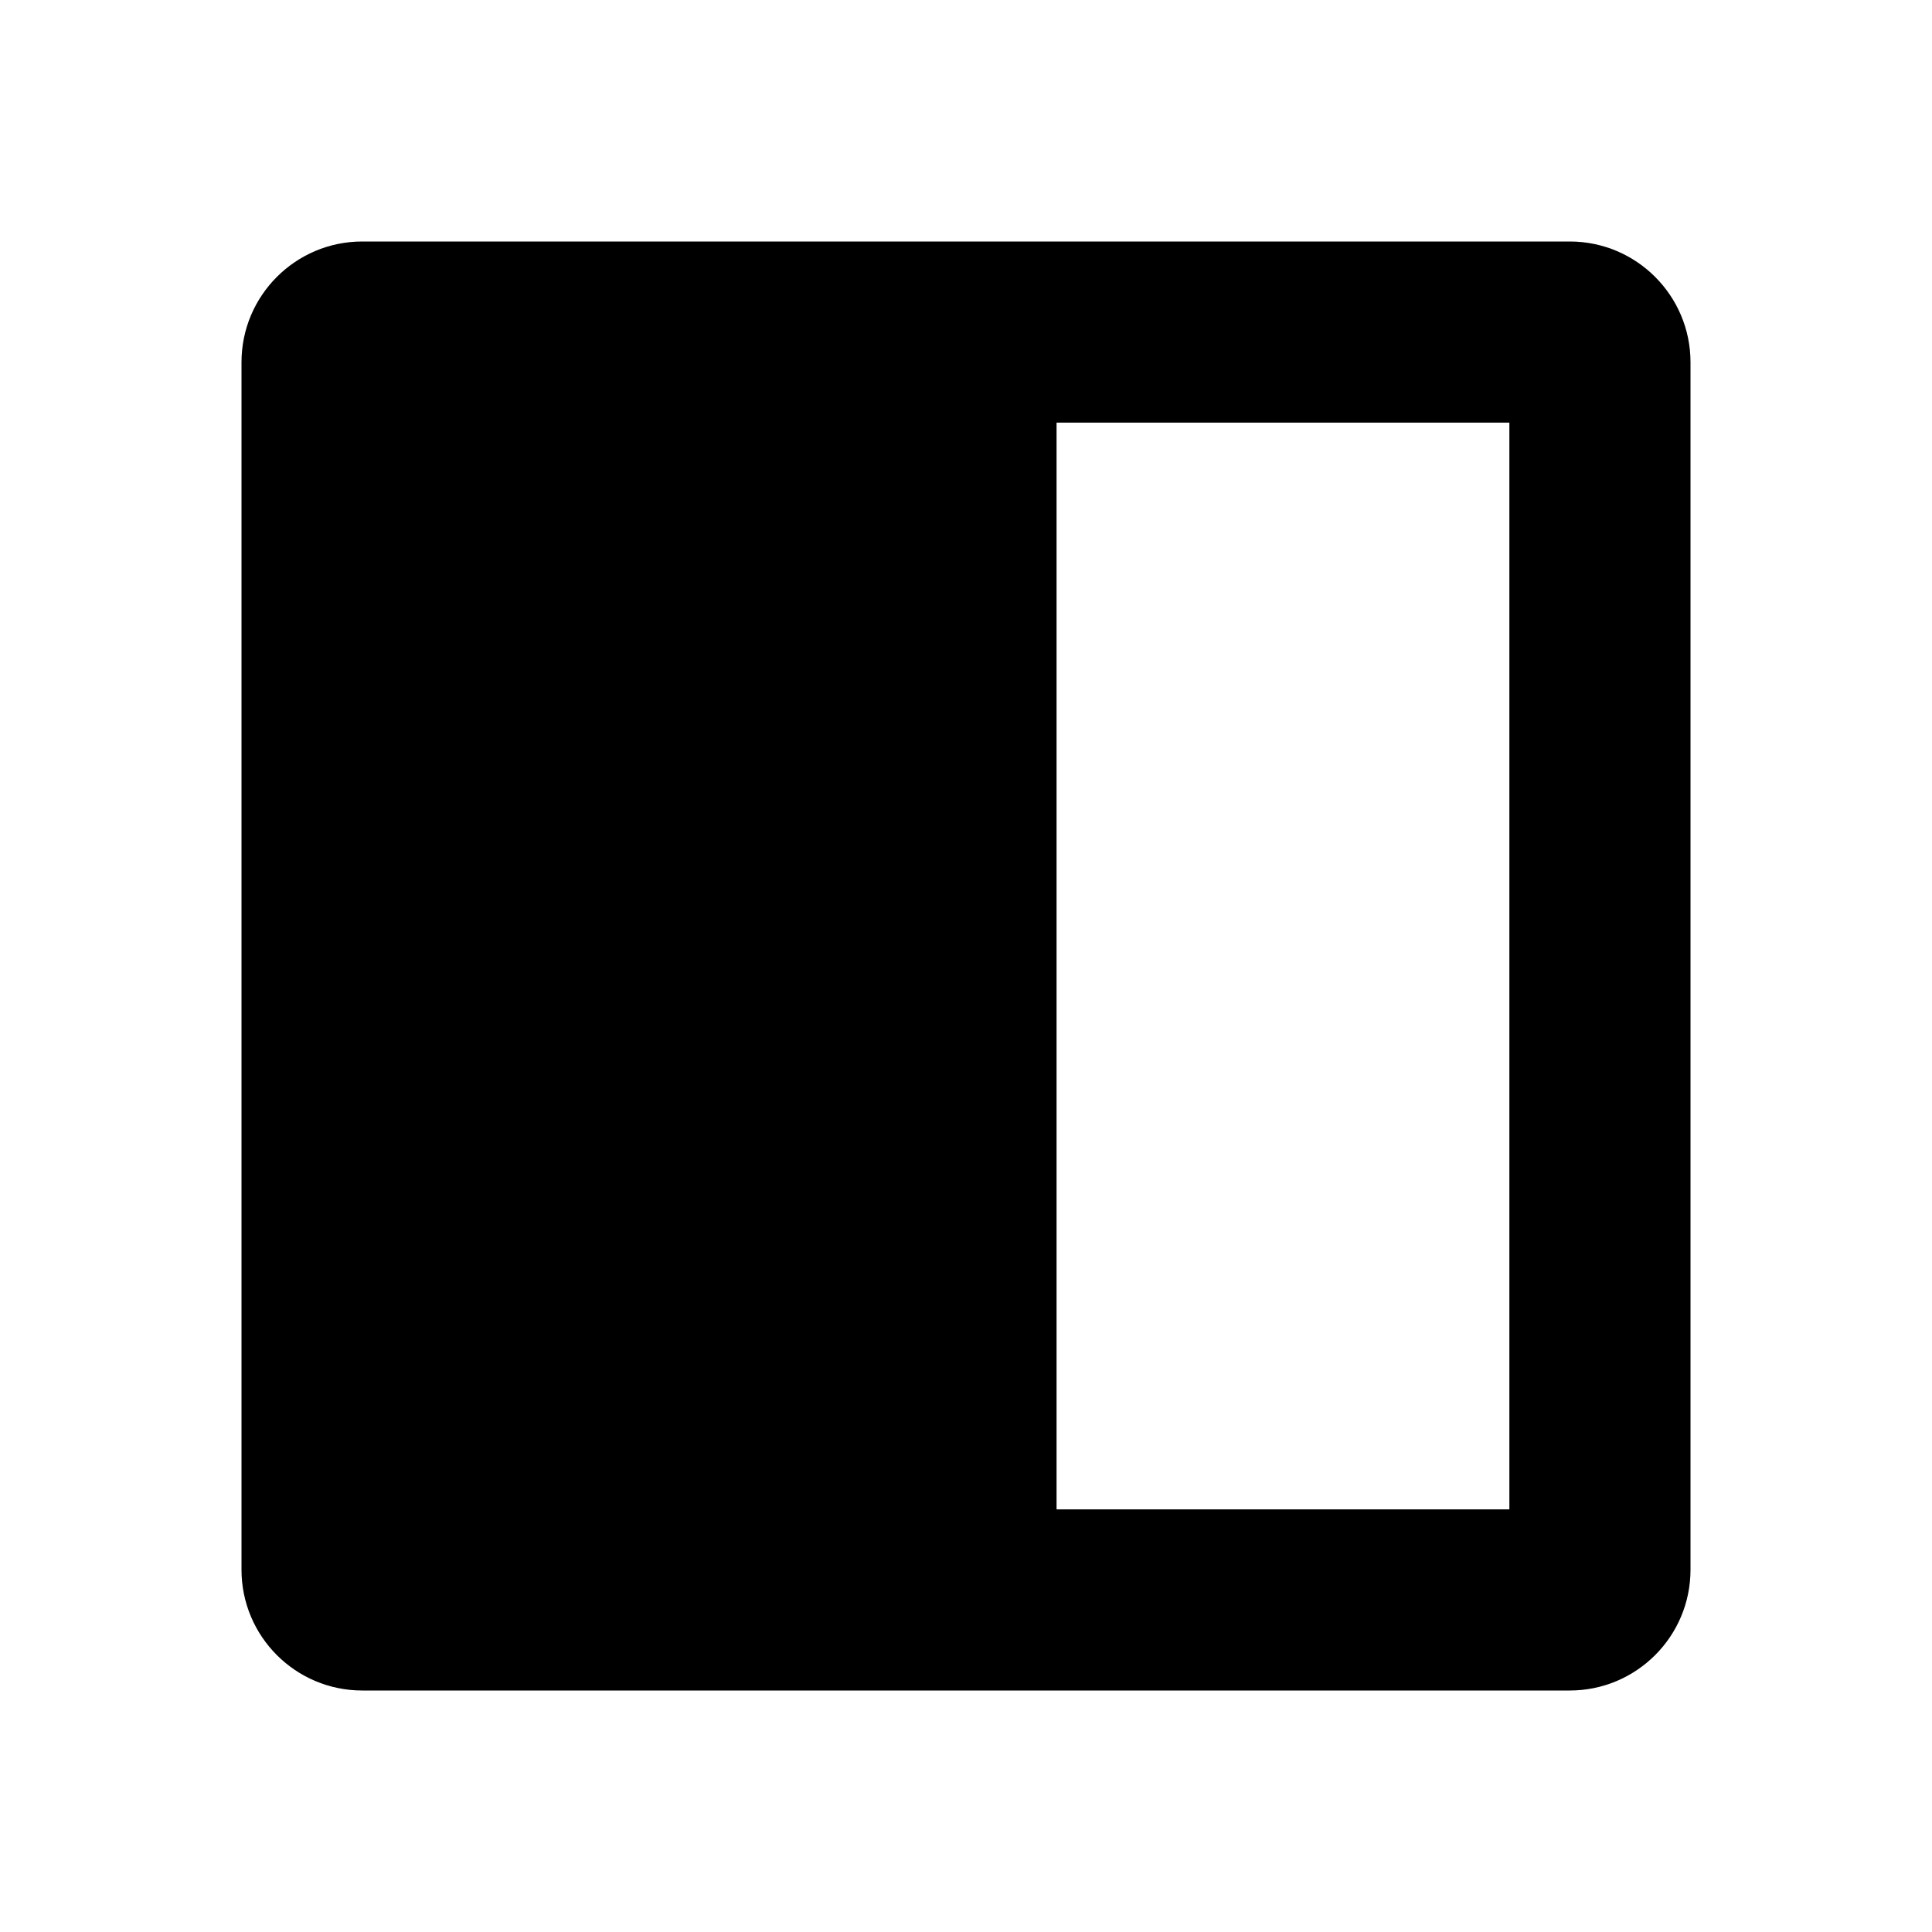
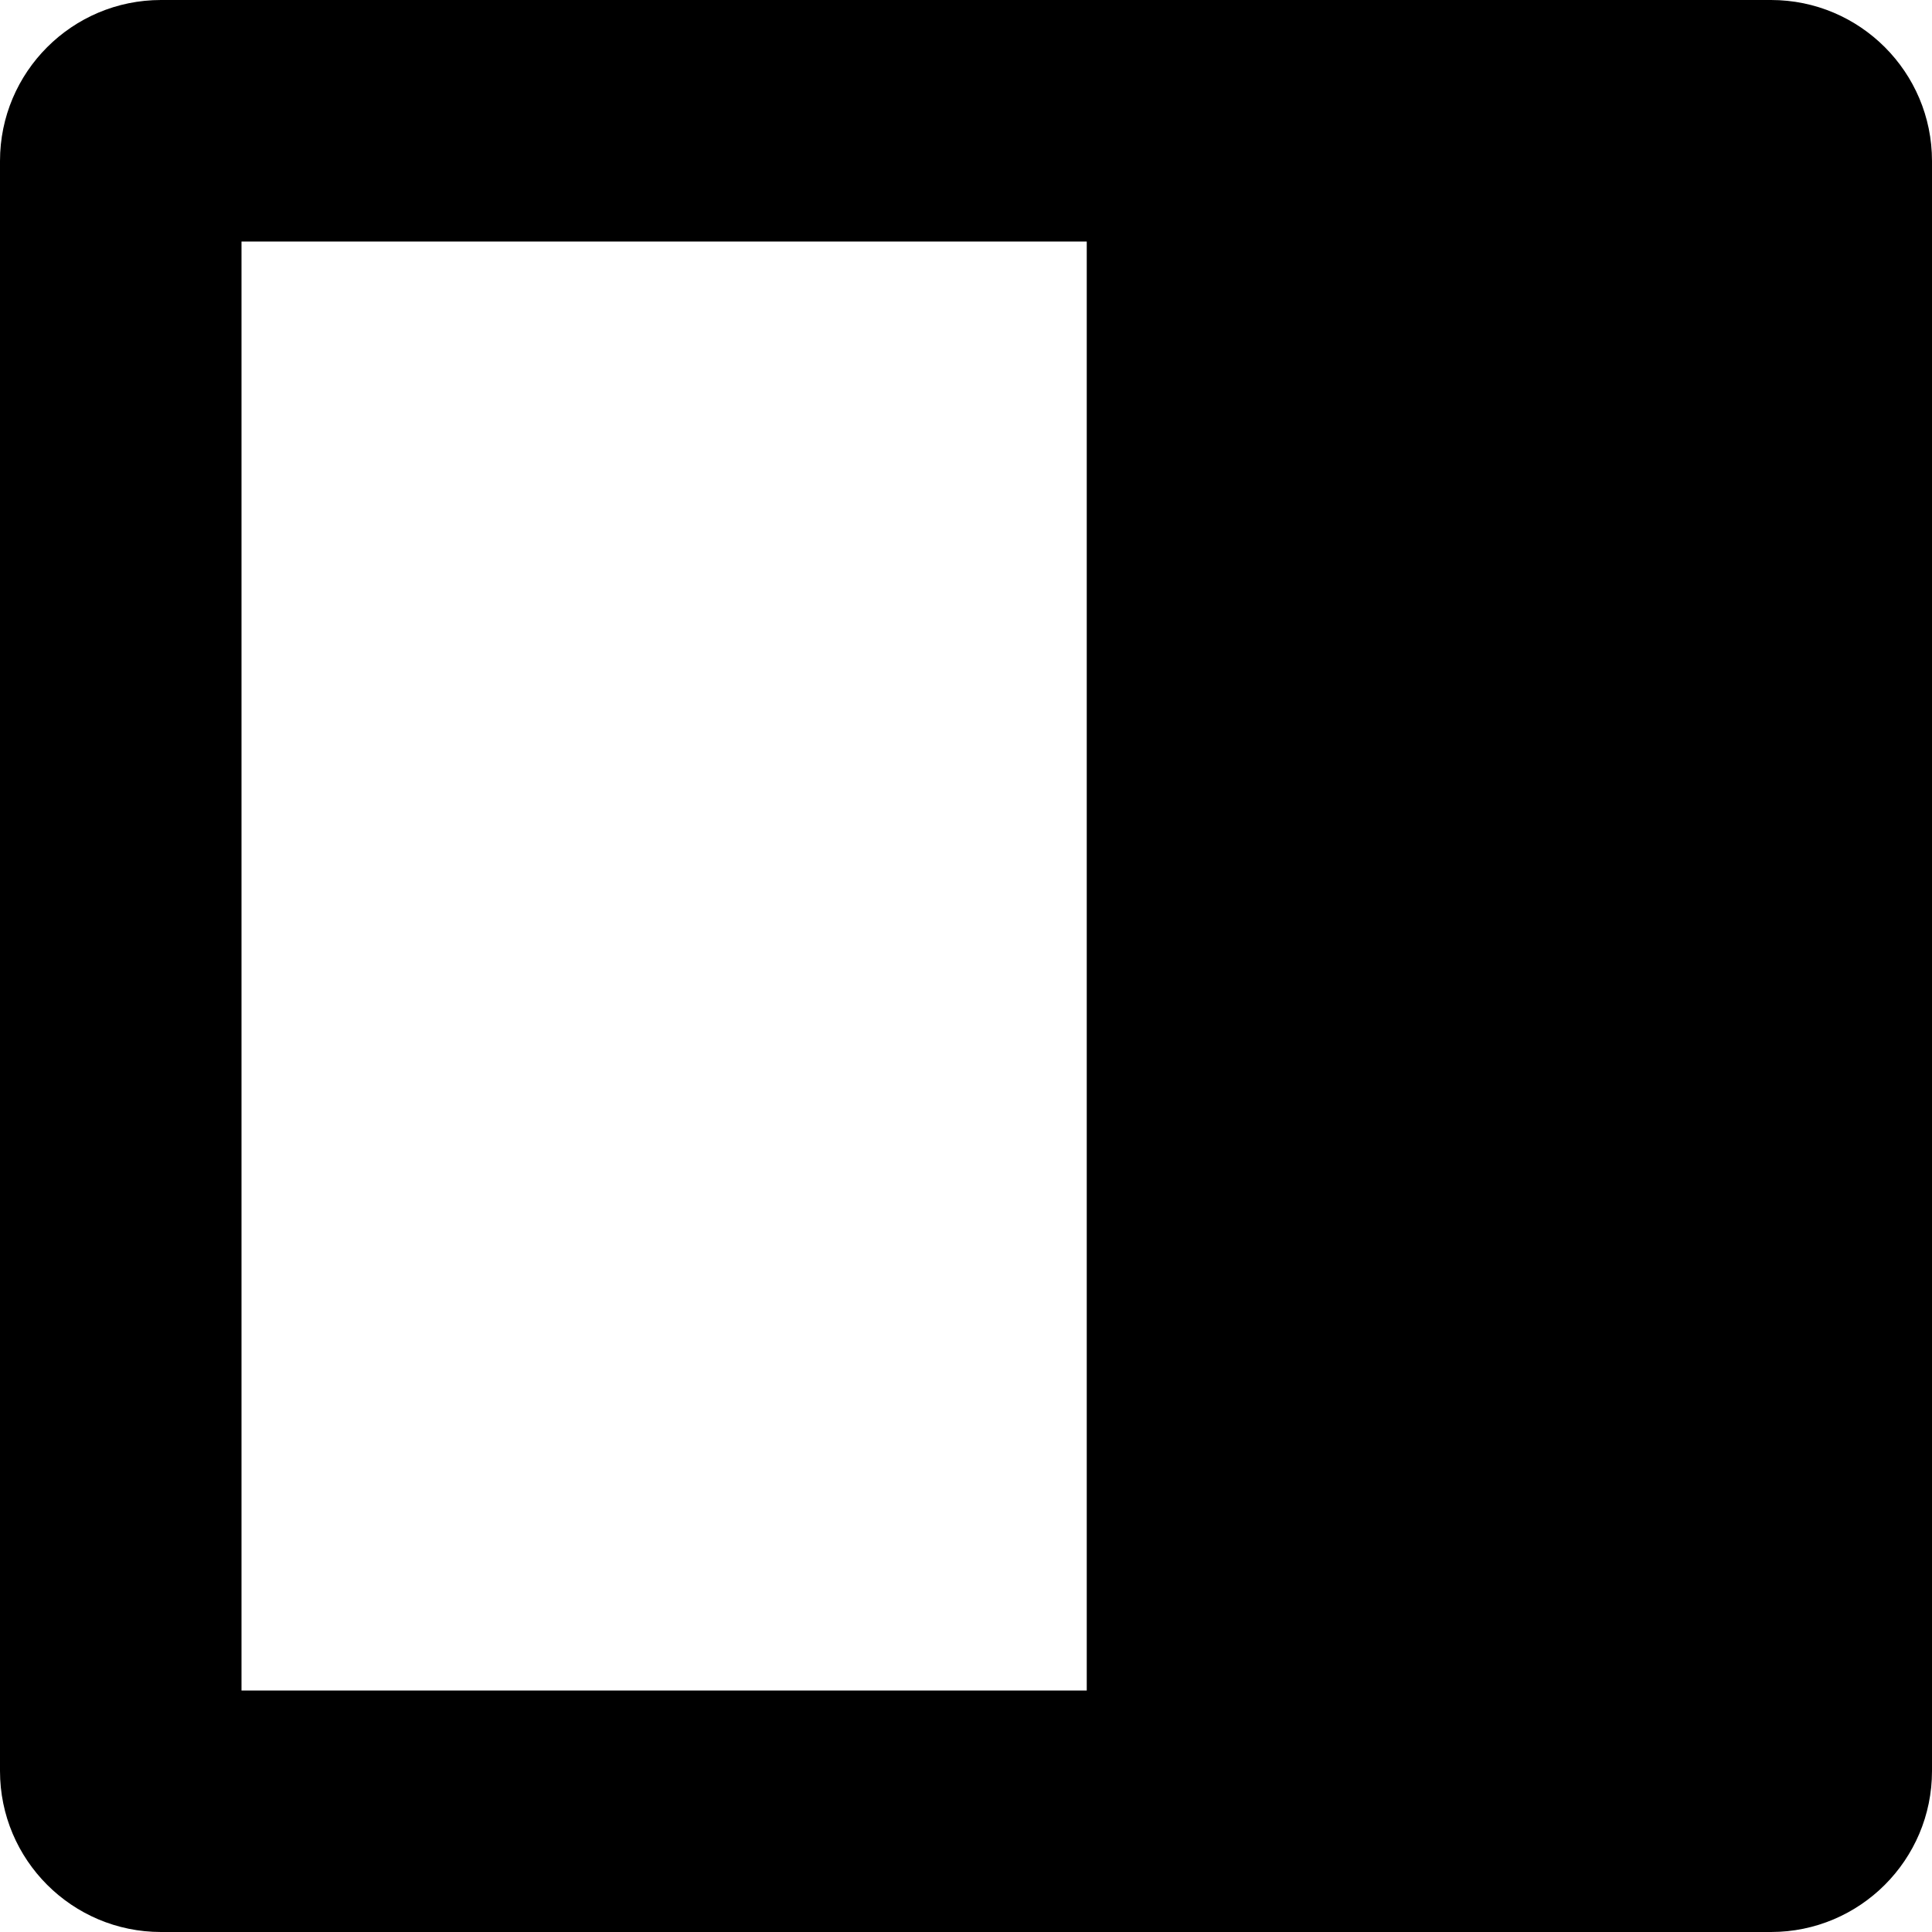
- <svg xmlns="http://www.w3.org/2000/svg" width="16px" height="16px" viewBox="0 0 16 16" version="1.1">
-   <defs />
-   <g id="Page-1" stroke="none" stroke-width="1" fill="none" fill-rule="evenodd">
-     <g id="vertical-align" fill="#000000" fill-rule="nonzero">
-       <path d="M7.25,2.735 L8.75,2.735 L8.75,12.75 L7.25,12.75 L7.25,2.735 Z M7.25,3.5 L7.25,12.5 L12.5,12.5 L12.5,3.5 L7.25,3.5 Z M3,2 L13,2 C13.552,2 14,2.448 14,3 L14,13 C14,13.552 13.552,14 13,14 L3,14 C2.448,14 2,13.552 2,13 L2,3 C2,2.448 2.448,2 3,2 Z" id="Rectangle" />
-     </g>
-   </g>
+ <svg xmlns="http://www.w3.org/2000/svg" width="12" height="12" viewBox="0 0 12 12" fill="none">
+   <path d="M5.25 1.5V10.5H10.5V1.5H5.25ZM1 9.53674e-07H11C11.552 9.53674e-07 12 0.448 12 1V11C12 11.552 11.552 12 11 12H1C0.448 12 0 11.552 0 11V1C0 0.448 0.448 9.53674e-07 1 9.53674e-07Z" transform="translate(12 12) rotate(-180)" fill="black" />
</svg>
